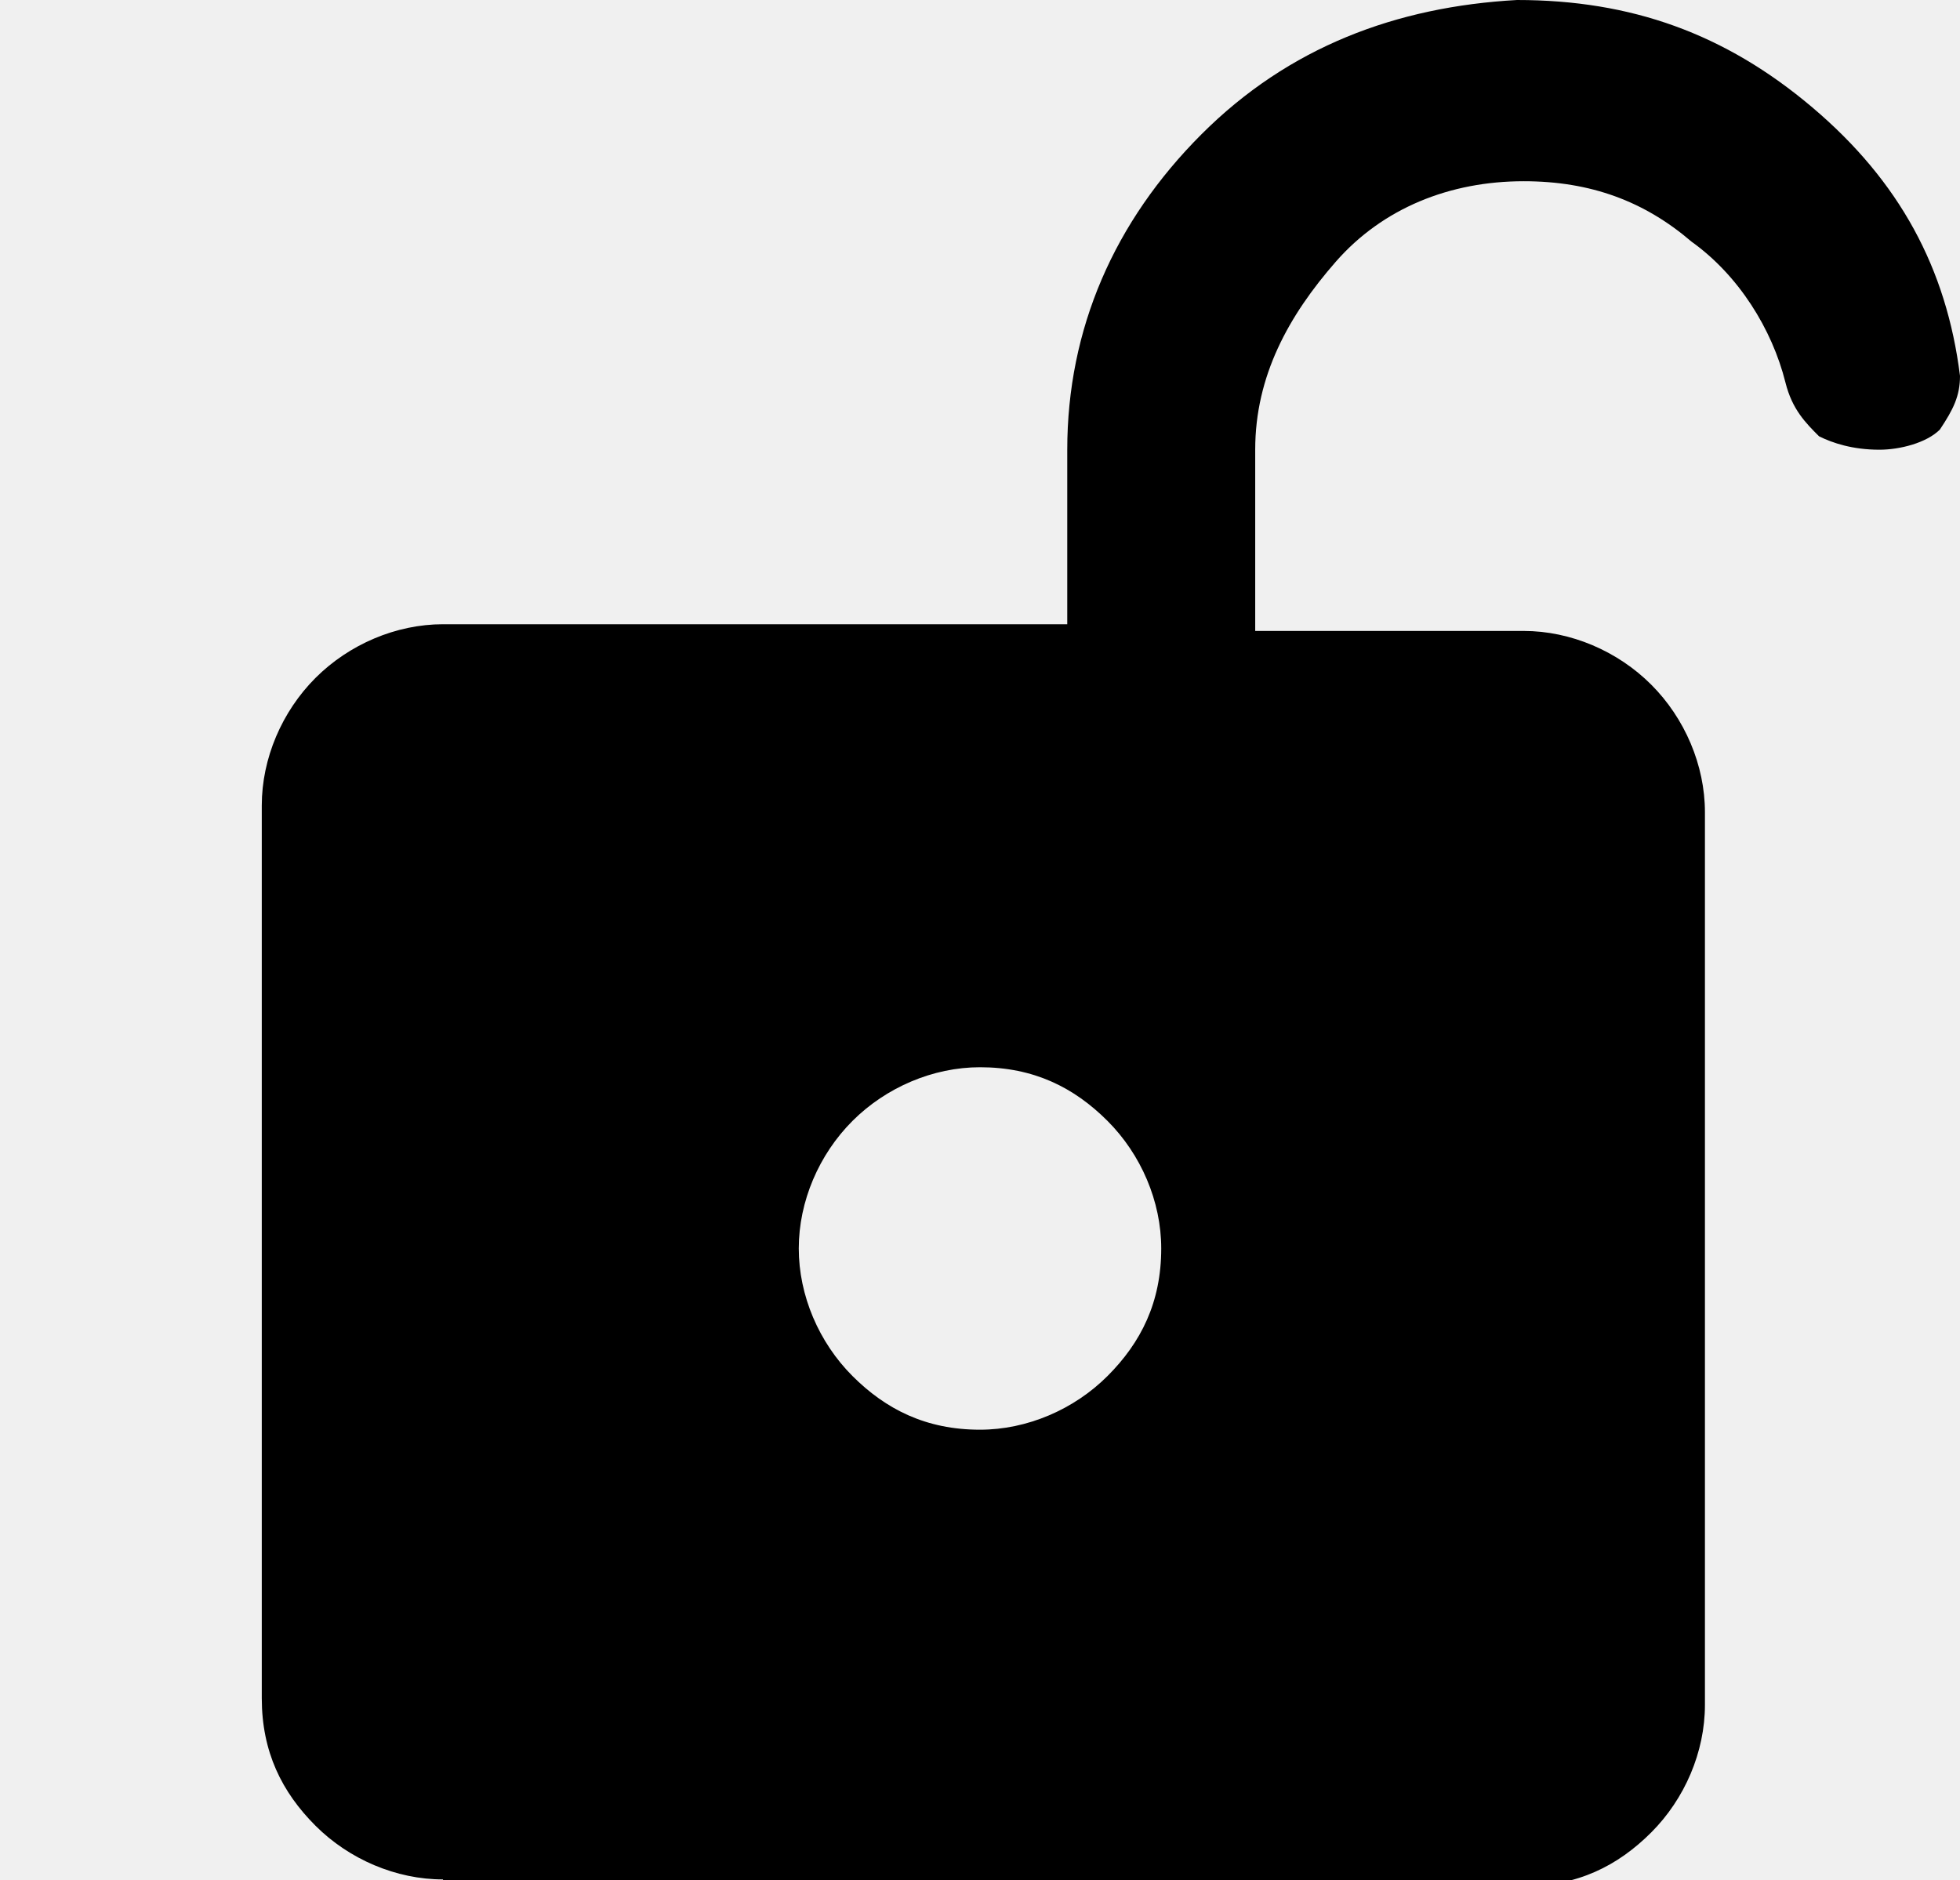
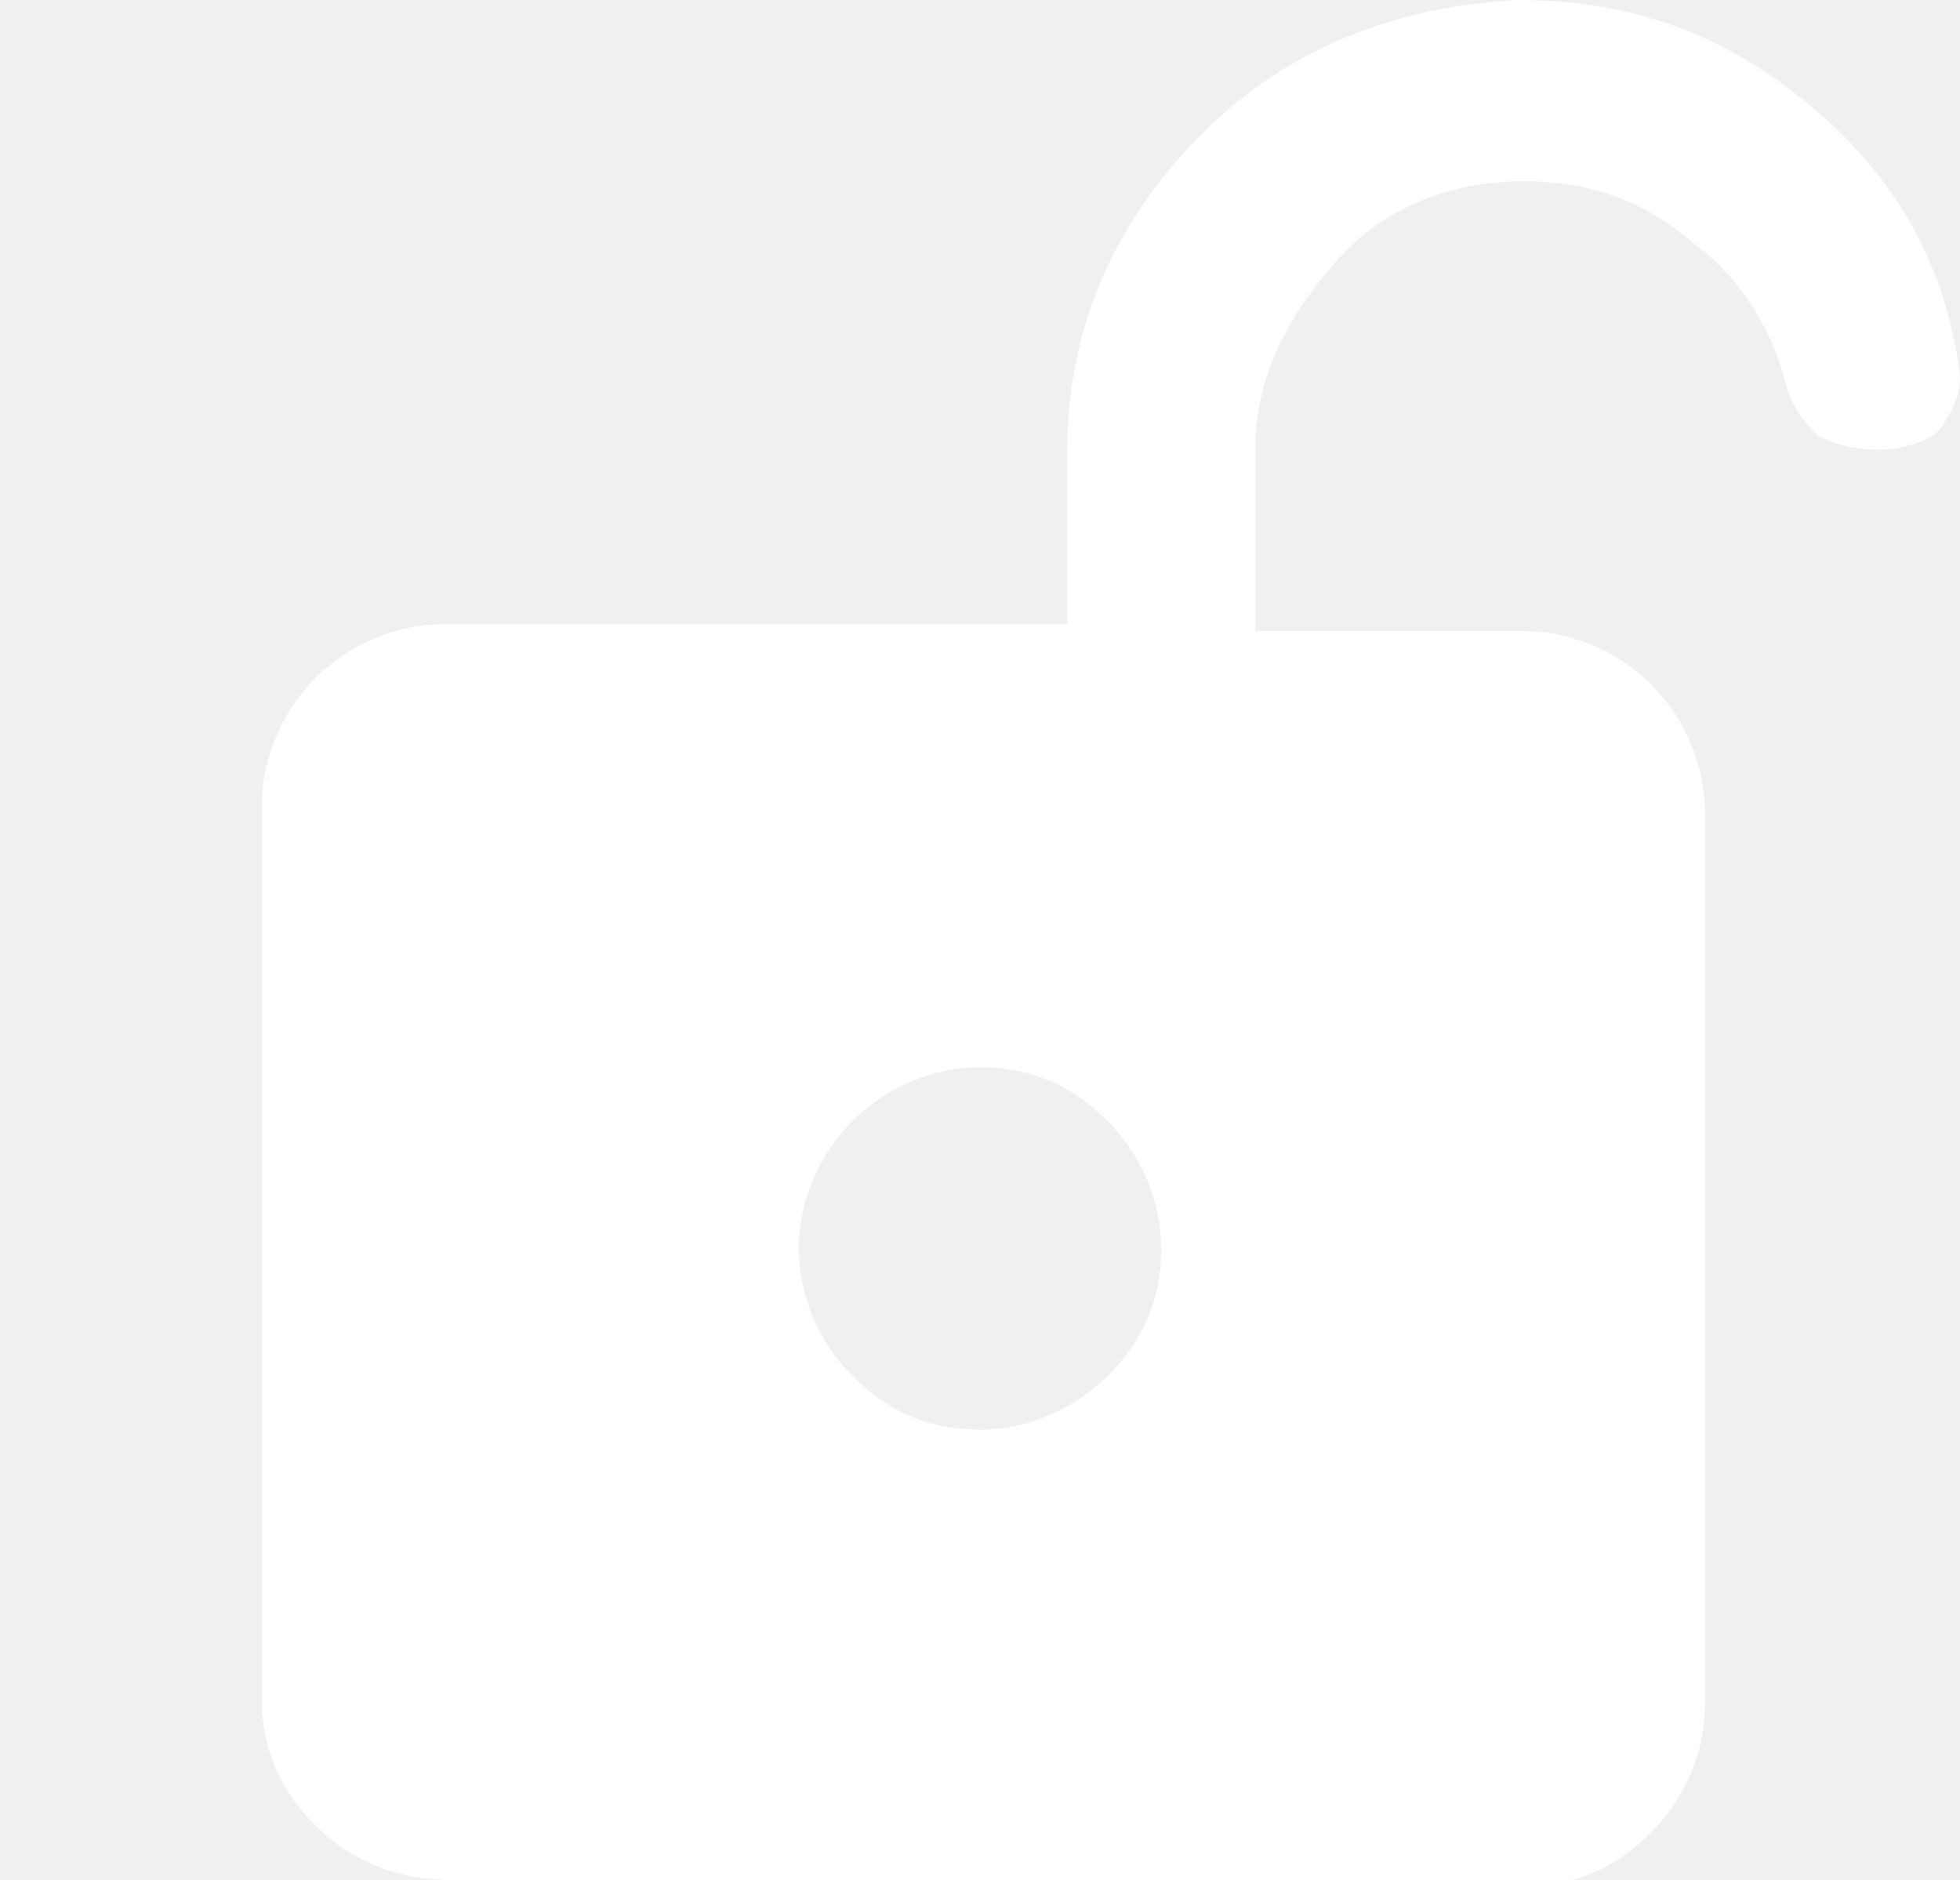
<svg xmlns="http://www.w3.org/2000/svg" version="1.1" id="레이어_1" x="0px" y="0px" viewBox="0 0 29.2 28" style="enable-background:new 0 0 29.2 28;" xml:space="preserve">
-   <path d="M14.6,21.3c0.7,0,1.4-0.3,1.9-0.8c0.5-0.5,0.8-1.1,0.8-1.9c0-0.7-0.3-1.4-0.8-1.9c-0.5-0.5-1.1-0.8-1.9-0.8  c-0.7,0-1.4,0.3-1.9,0.8c-0.5,0.5-0.8,1.2-0.8,1.9c0,0.7,0.3,1.4,0.8,1.9S13.8,21.3,14.6,21.3 M6.6,28c-0.7,0-1.4-0.3-1.9-0.8  s-0.8-1.1-0.8-1.9V12c0-0.7,0.3-1.4,0.8-1.9c0.5-0.5,1.2-0.8,1.9-0.8h9.3V6.7c0-1.8,0.7-3.4,2-4.7c1.3-1.3,2.9-1.9,4.7-2  c1.7,0,3.1,0.5,4.4,1.6s2,2.4,2.2,4c0,0.3-0.1,0.5-0.3,0.8c-0.2,0.2-0.6,0.3-0.9,0.3c-0.4,0-0.7-0.1-0.9-0.2  c-0.2-0.2-0.4-0.4-0.5-0.8c-0.2-0.8-0.7-1.6-1.4-2.1c-0.7-0.6-1.5-0.9-2.5-0.9c-1.1,0-2.1,0.4-2.8,1.2s-1.2,1.7-1.2,2.8v2.7h4  c0.7,0,1.4,0.3,1.9,0.8c0.5,0.5,0.8,1.2,0.8,1.9v13.3c0,0.7-0.3,1.4-0.8,1.9c-0.5,0.5-1.1,0.8-1.9,0.8H6.6z" />
+   <style type="text/css">
+ 	.st0{fill:#FFFFFF;}
+ </style>
+   <path class="st0" d="M14.6,21.3c0.7,0,1.4-0.3,1.9-0.8s0.8-1.1,0.8-1.9c0-0.7-0.3-1.4-0.8-1.9s-1.1-0.8-1.9-0.8  c-0.7,0-1.4,0.3-1.9,0.8s-0.8,1.2-0.8,1.9c0,0.7,0.3,1.4,0.8,1.9S13.8,21.3,14.6,21.3 M6.6,28c-0.7,0-1.4-0.3-1.9-0.8  s-0.8-1.1-0.8-1.9V12c0-0.7,0.3-1.4,0.8-1.9s1.2-0.8,1.9-0.8h9.3V6.7c0-1.8,0.7-3.4,2-4.7s2.9-1.9,4.7-2c1.7,0,3.1,0.5,4.4,1.6  s2,2.4,2.2,4c0,0.3-0.1,0.5-0.3,0.8c-0.2,0.2-0.6,0.3-0.9,0.3c-0.4,0-0.7-0.1-0.9-0.2c-0.2-0.2-0.4-0.4-0.5-0.8  c-0.2-0.8-0.7-1.6-1.4-2.1c-0.7-0.6-1.5-0.9-2.5-0.9c-1.1,0-2.1,0.4-2.8,1.2s-1.2,1.7-1.2,2.8v2.7h4c0.7,0,1.4,0.3,1.9,0.8  s0.8,1.2,0.8,1.9v13.3c0,0.7-0.3,1.4-0.8,1.9s-1.1,0.8-1.9,0.8H6.6V28z" />
</svg>
